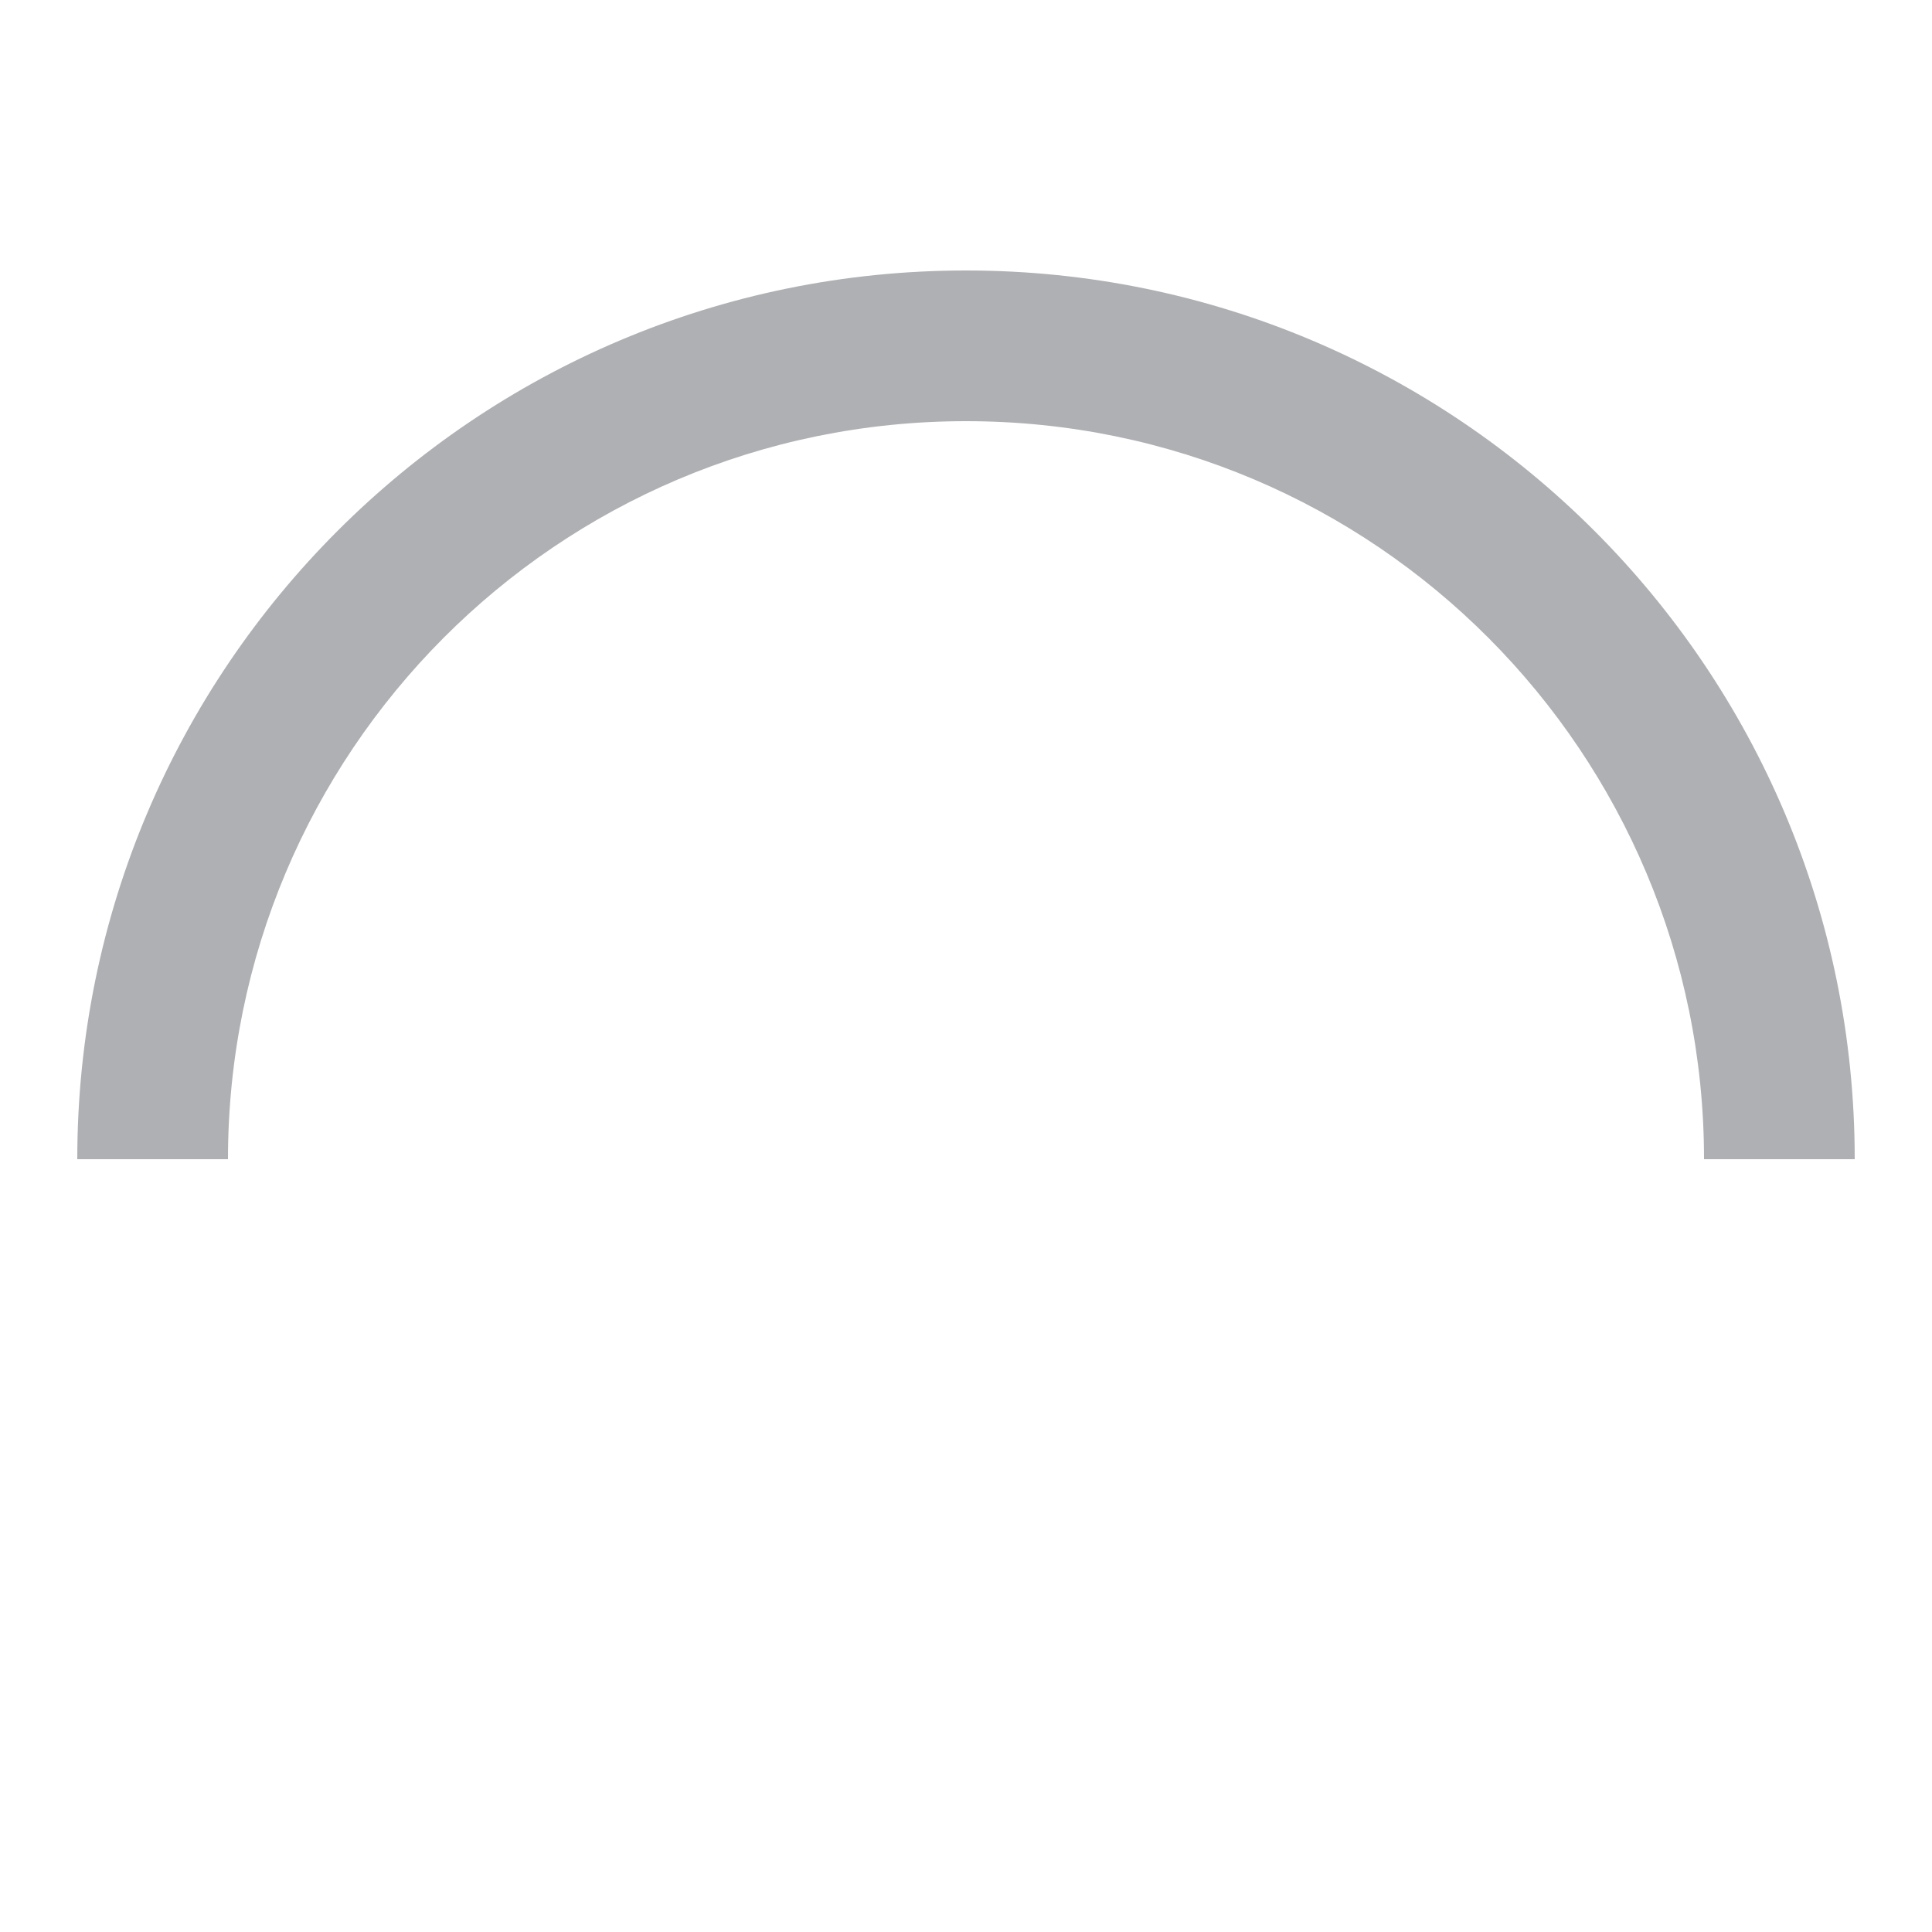
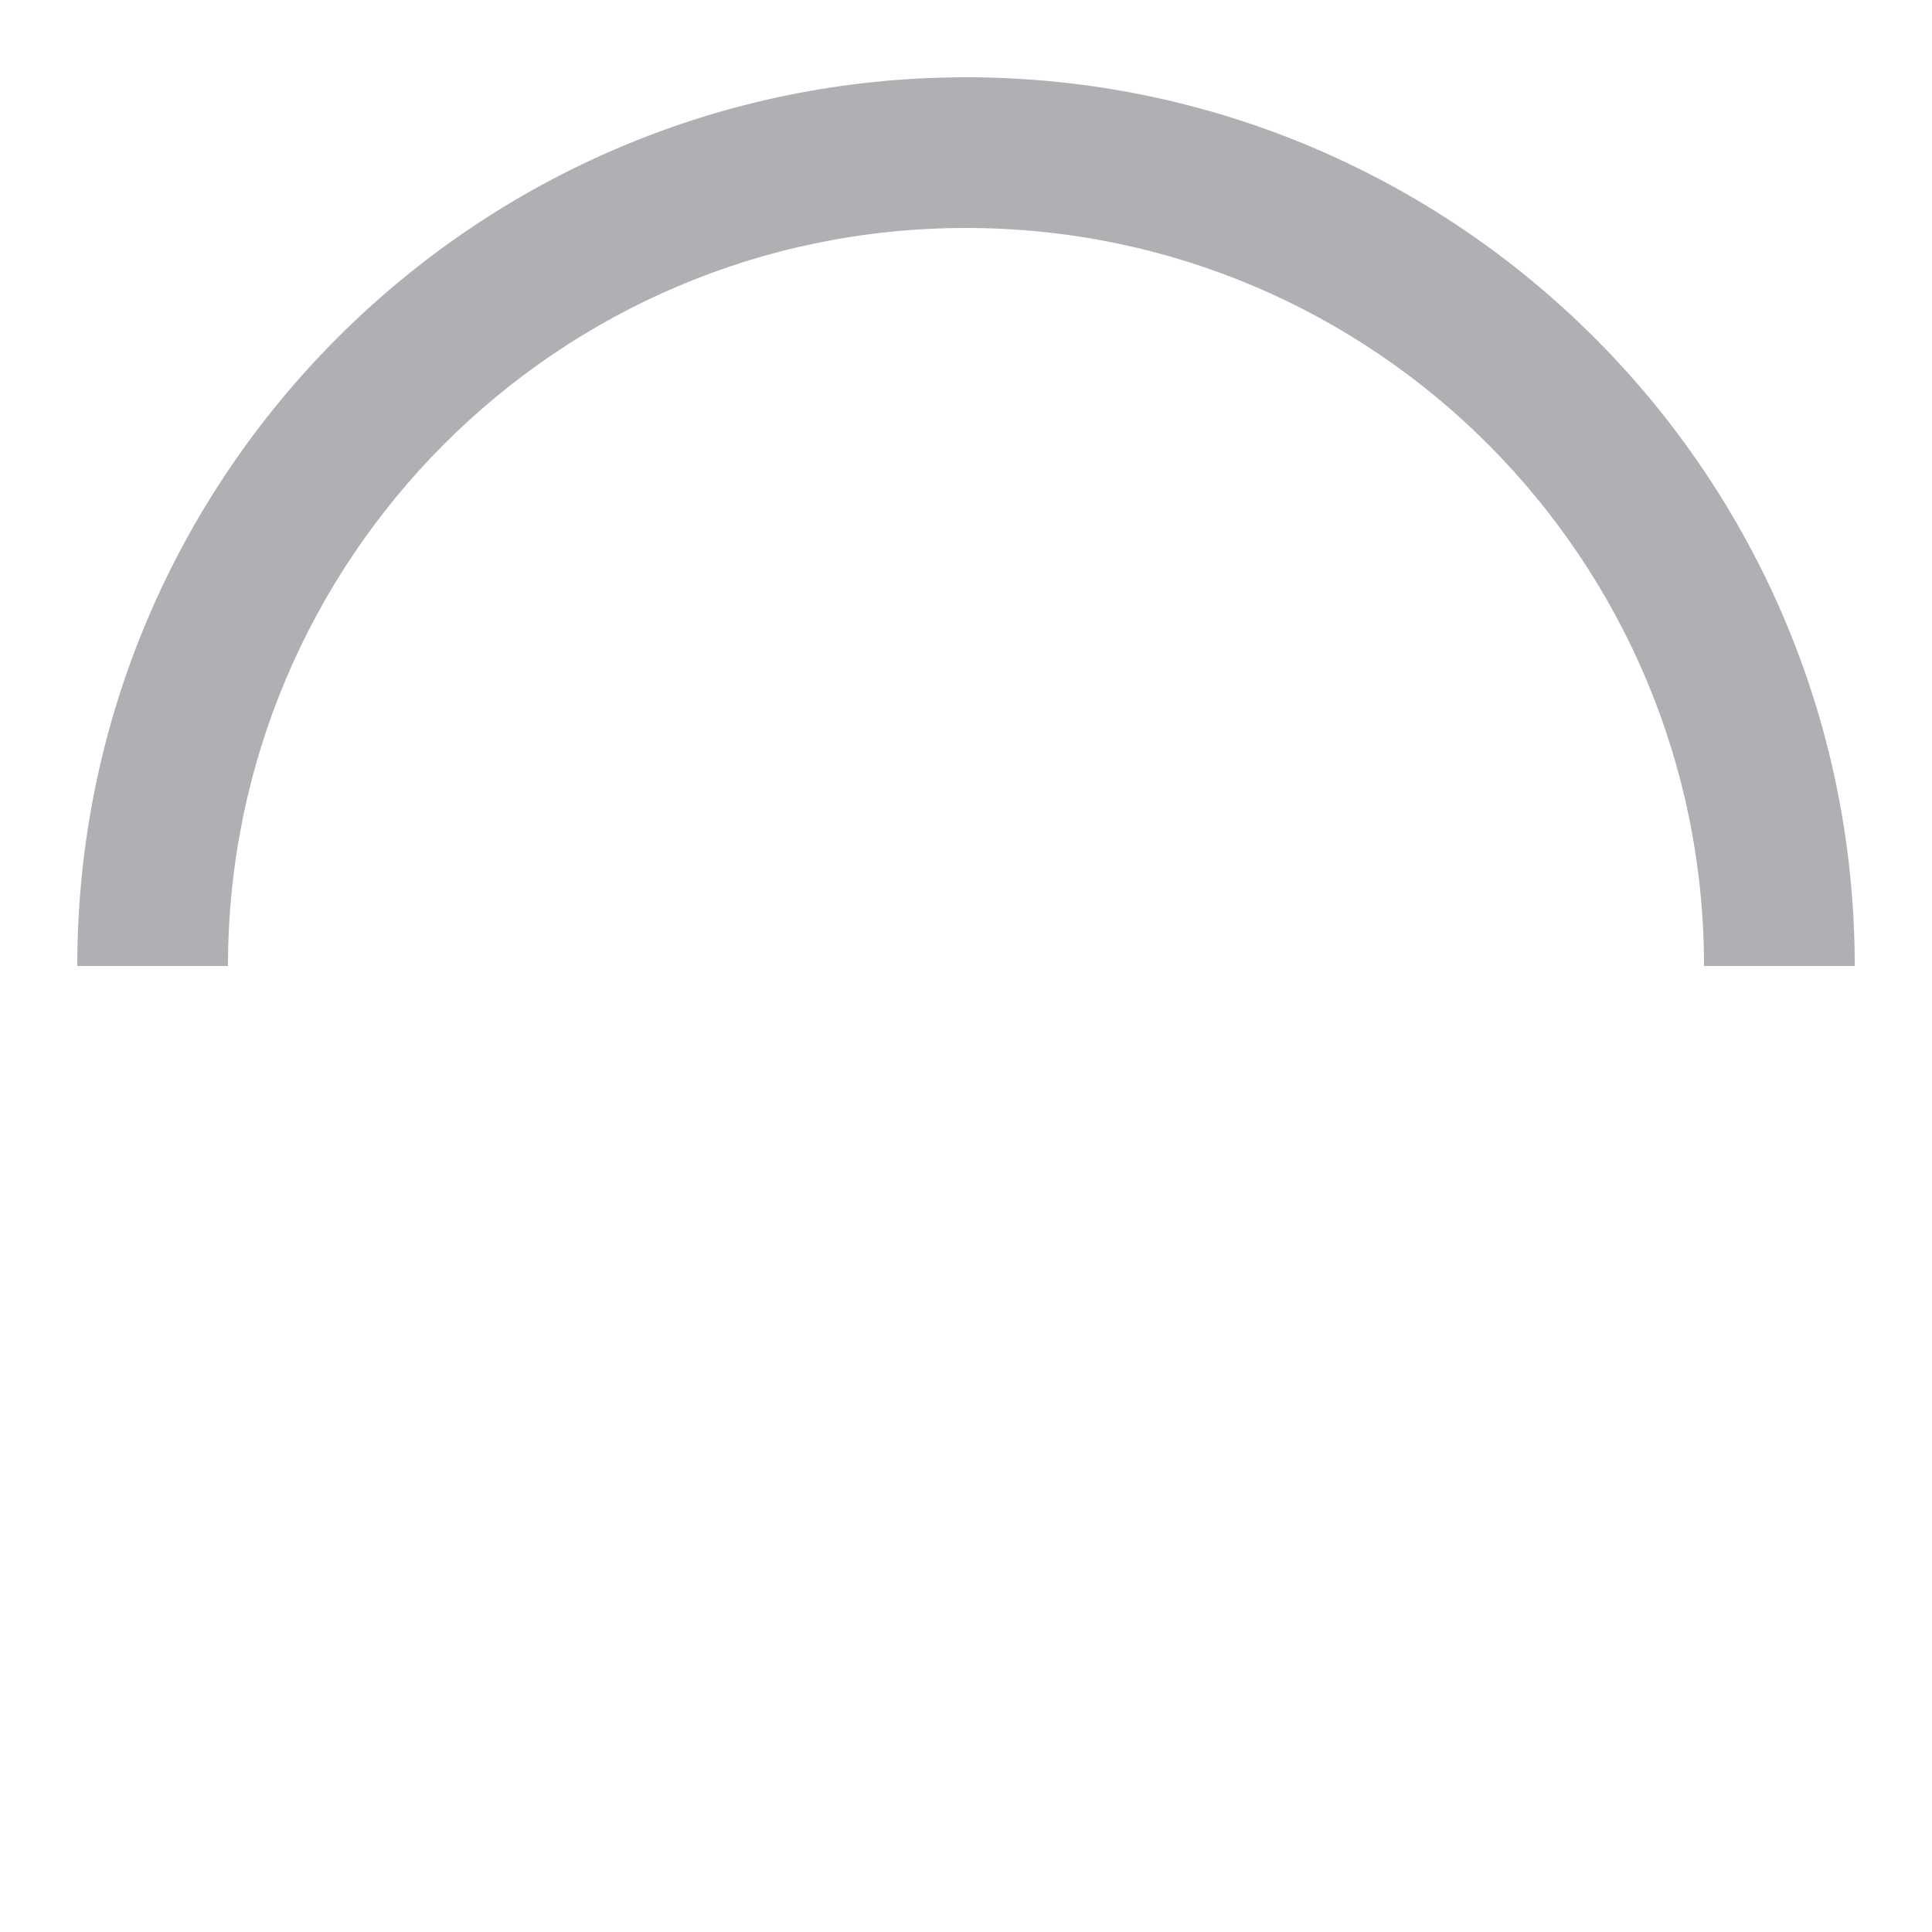
- <svg xmlns="http://www.w3.org/2000/svg" width="16" height="16" version="1.1" id="L9" x="0px" y="0px" viewBox="25 20 50 50" enableBackground="new 0 0 0 0" xml:space="preserve">
+ <svg xmlns="http://www.w3.org/2000/svg" width="1.6rem" height="1.6rem" version="1.1" id="L9" x="0px" y="0px" viewBox="25 25 50 50" enableBackground="new 0 0 0 0" xml:space="preserve">
  <path fill="rgba(22, 24, 35, .34)" d="M73,50c0-12.7-10.3-23-23-23S27,37.3,27,50 M30.9,50c0-10.5,8.5-19.1,19.1-19.1S69.1,39.5,69.1,50">
    <animateTransform attributeName="transform" attributeType="XML" type="rotate" dur="1s" from="0 50 50" to="360 50 50" repeatCount="indefinite" />
  </path>
</svg>
